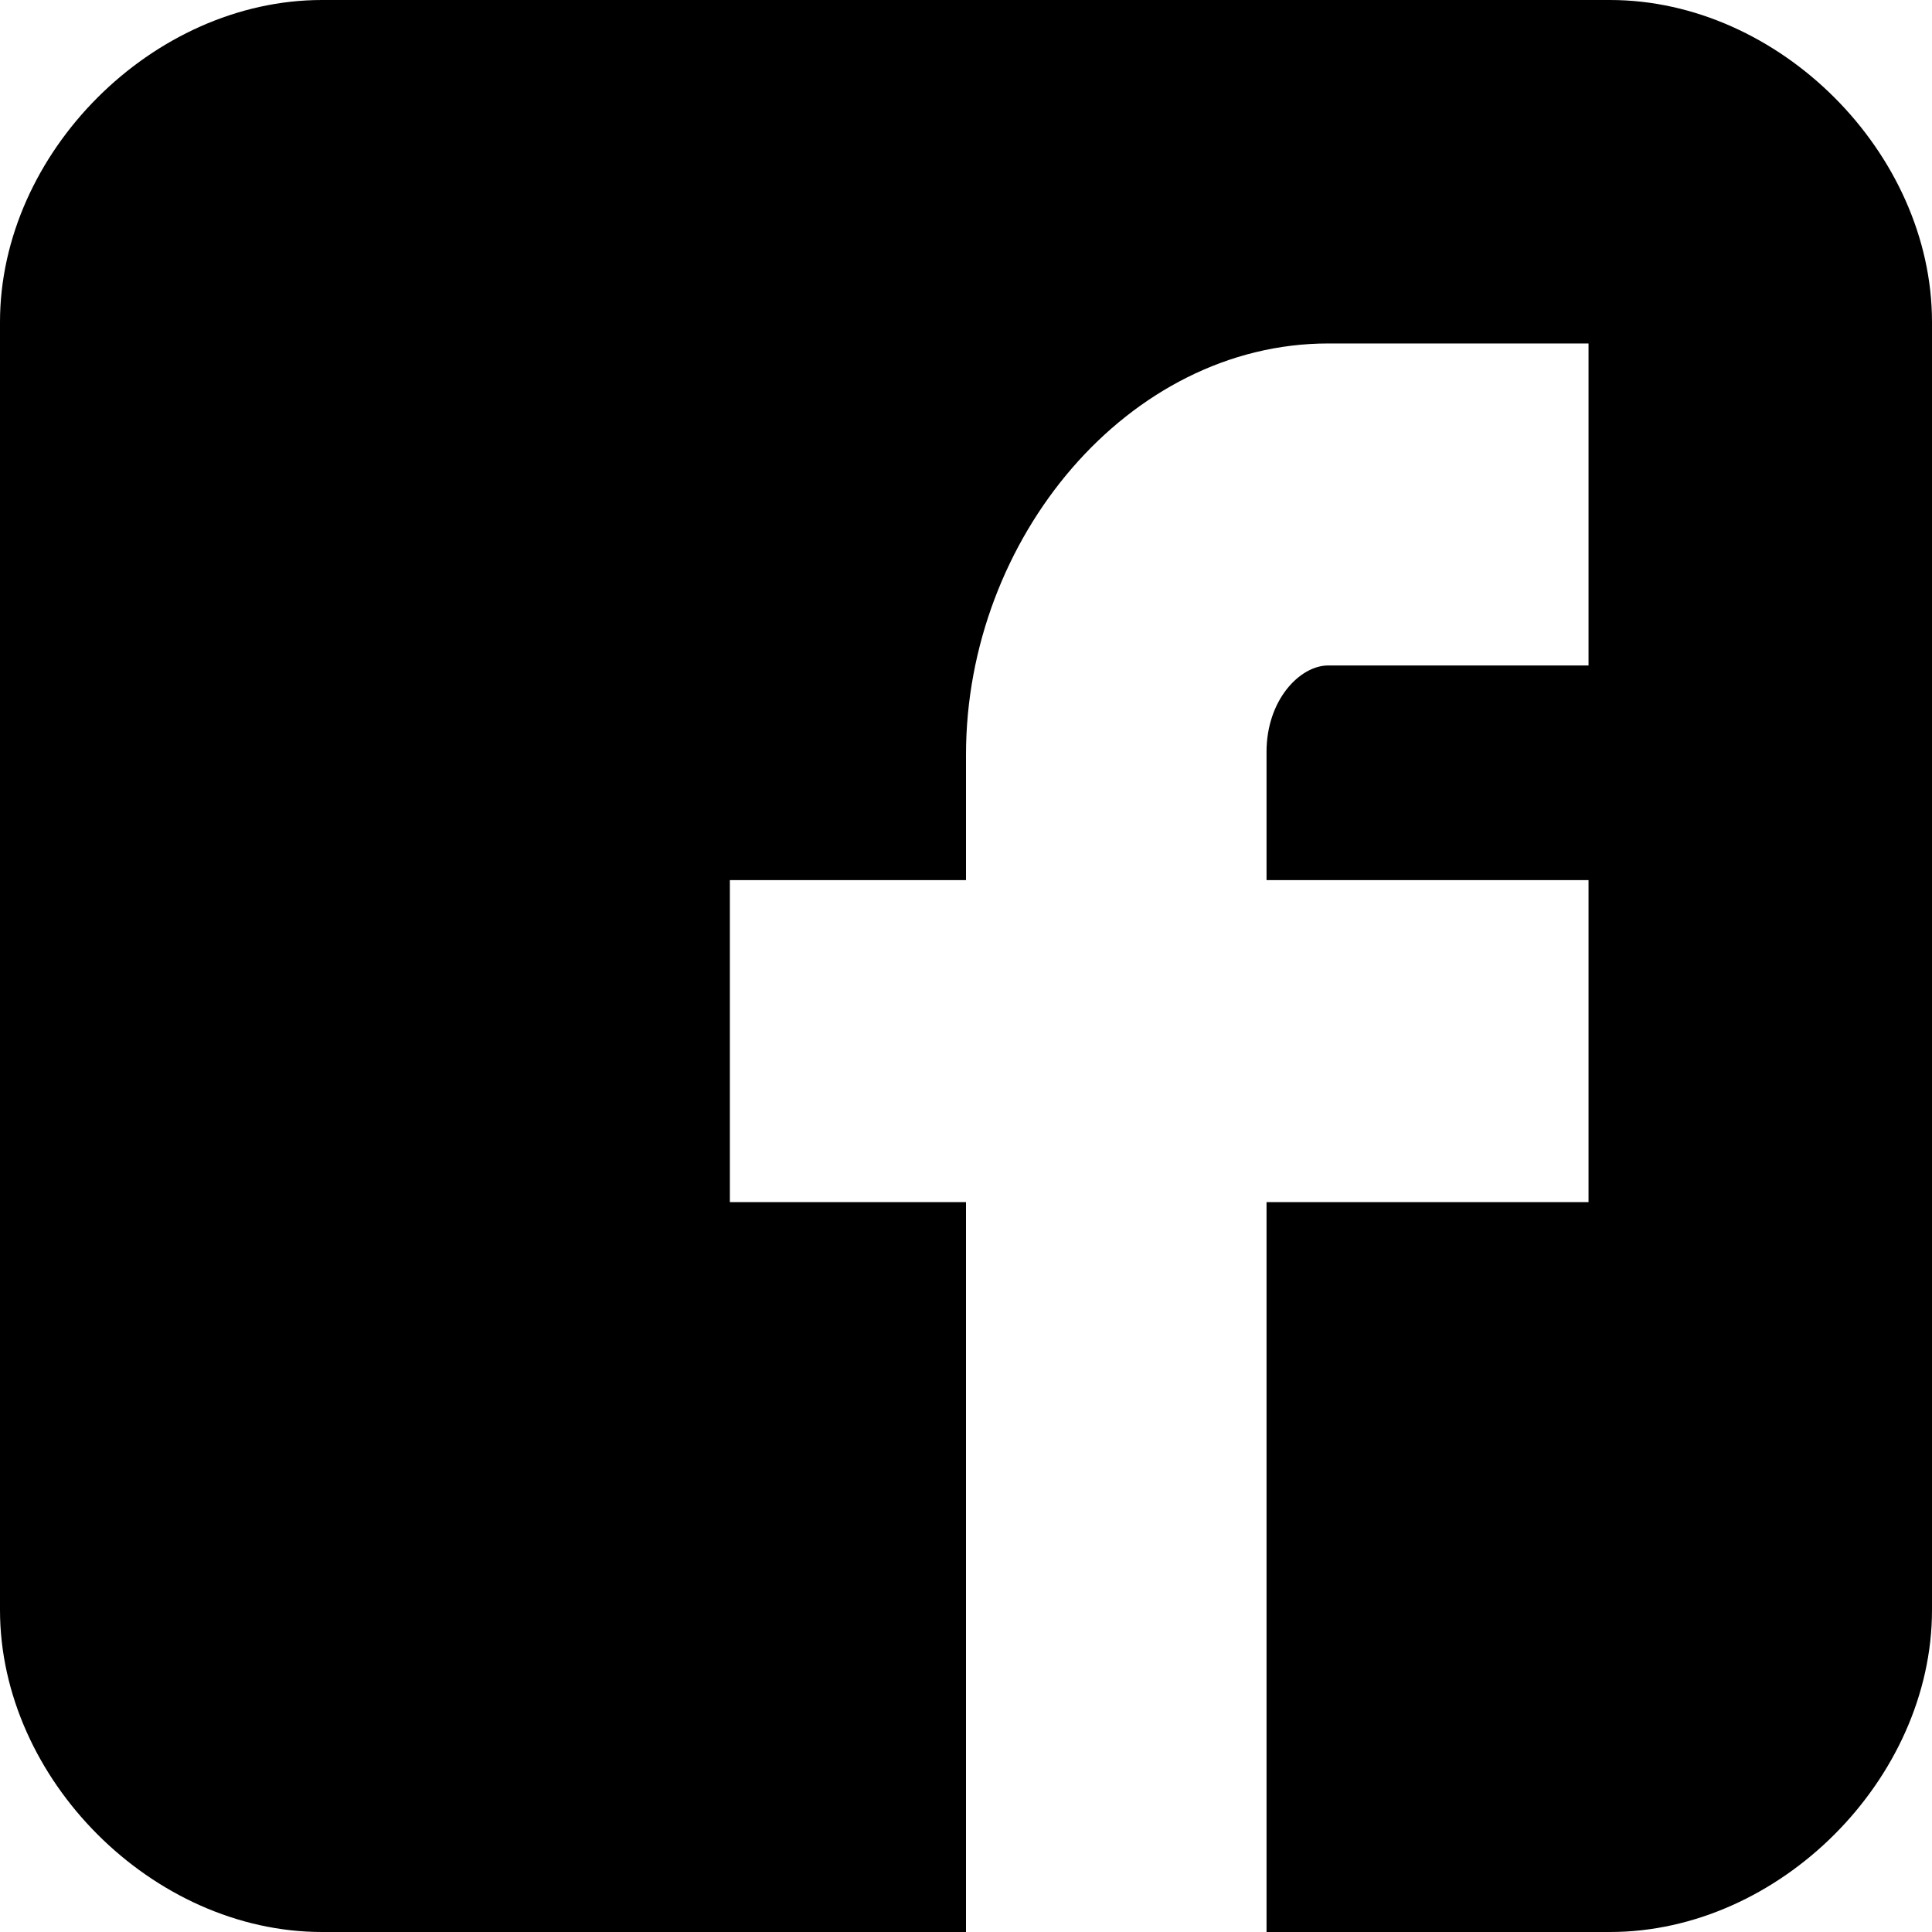
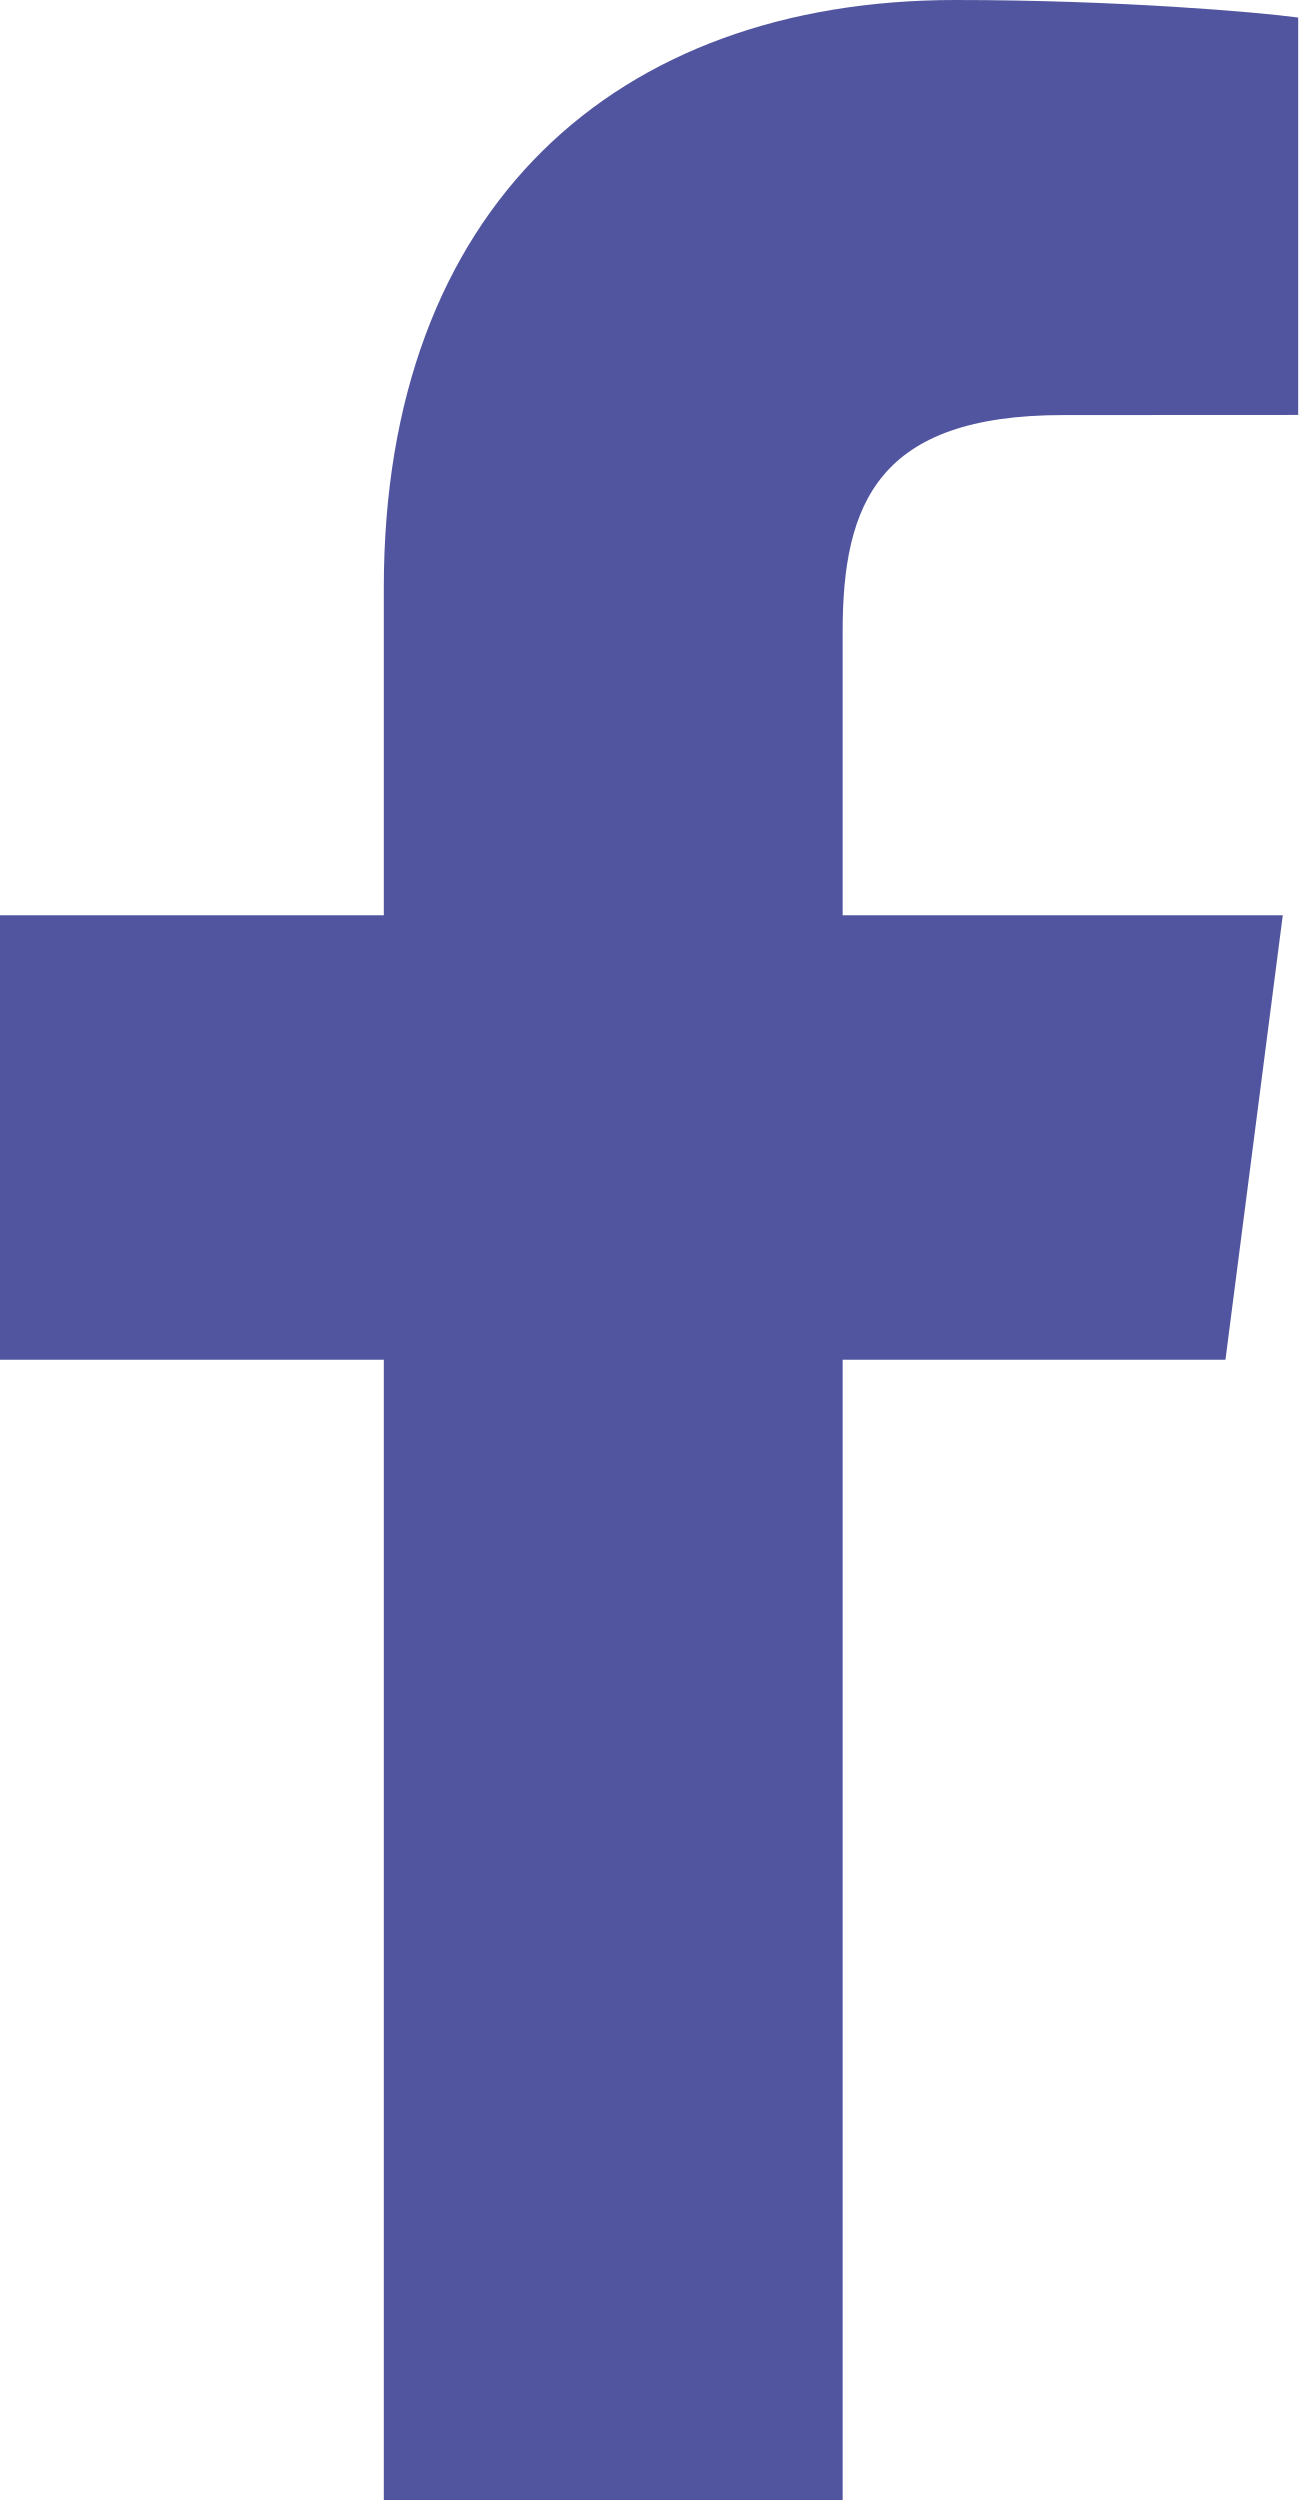
- <svg xmlns="http://www.w3.org/2000/svg" version="1.1" id="Capa_1" x="0px" y="0px" width="90px" height="90px" viewBox="0 0 90 90" style="enable-background:new 0 0 90 90;" xml:space="preserve">
-   <g>
-     <path id="Facebook__x28_alt_x29_" d="M90,15.001C90,7.119,82.884,0,75,0H15C7.116,0,0,7.119,0,15.001v59.998   C0,82.881,7.116,90,15.001,90H45V56H34V41h11v-5.844C45,25.077,52.568,16,61.875,16H74v15H61.875C60.548,31,59,32.611,59,35.024V41   h15v15H59v34h16c7.884,0,15-7.119,15-15.001V15.001z" />
+ <svg xmlns="http://www.w3.org/2000/svg" version="1.1" x="0px" y="0px" viewBox="0 0 21.921 42.215" style="enable-background:new 0 0 21.921 42.215;" xml:space="preserve">
+   <g id="facebook">
+     <path style="fill:#51559F;" d="M20.693,22.96l0.968-7.505h-7.432v-4.792c0-2.173,0.606-3.654,3.721-3.654l3.971-0.002V0.296   C21.236,0.204,18.879,0,16.132,0c-5.73,0-9.651,3.498-9.651,9.921v5.534H0v7.505h6.481v19.256h7.748V22.96H20.693z" />
  </g>
-   <g>
- </g>
-   <g>
- </g>
-   <g>
- </g>
-   <g>
- </g>
-   <g>
- </g>
-   <g>
- </g>
-   <g>
- </g>
-   <g>
- </g>
-   <g>
- </g>
-   <g>
- </g>
-   <g>
- </g>
-   <g>
- </g>
-   <g>
- </g>
-   <g>
- </g>
-   <g>
+   <g id="Layer_1">
</g>
</svg>
